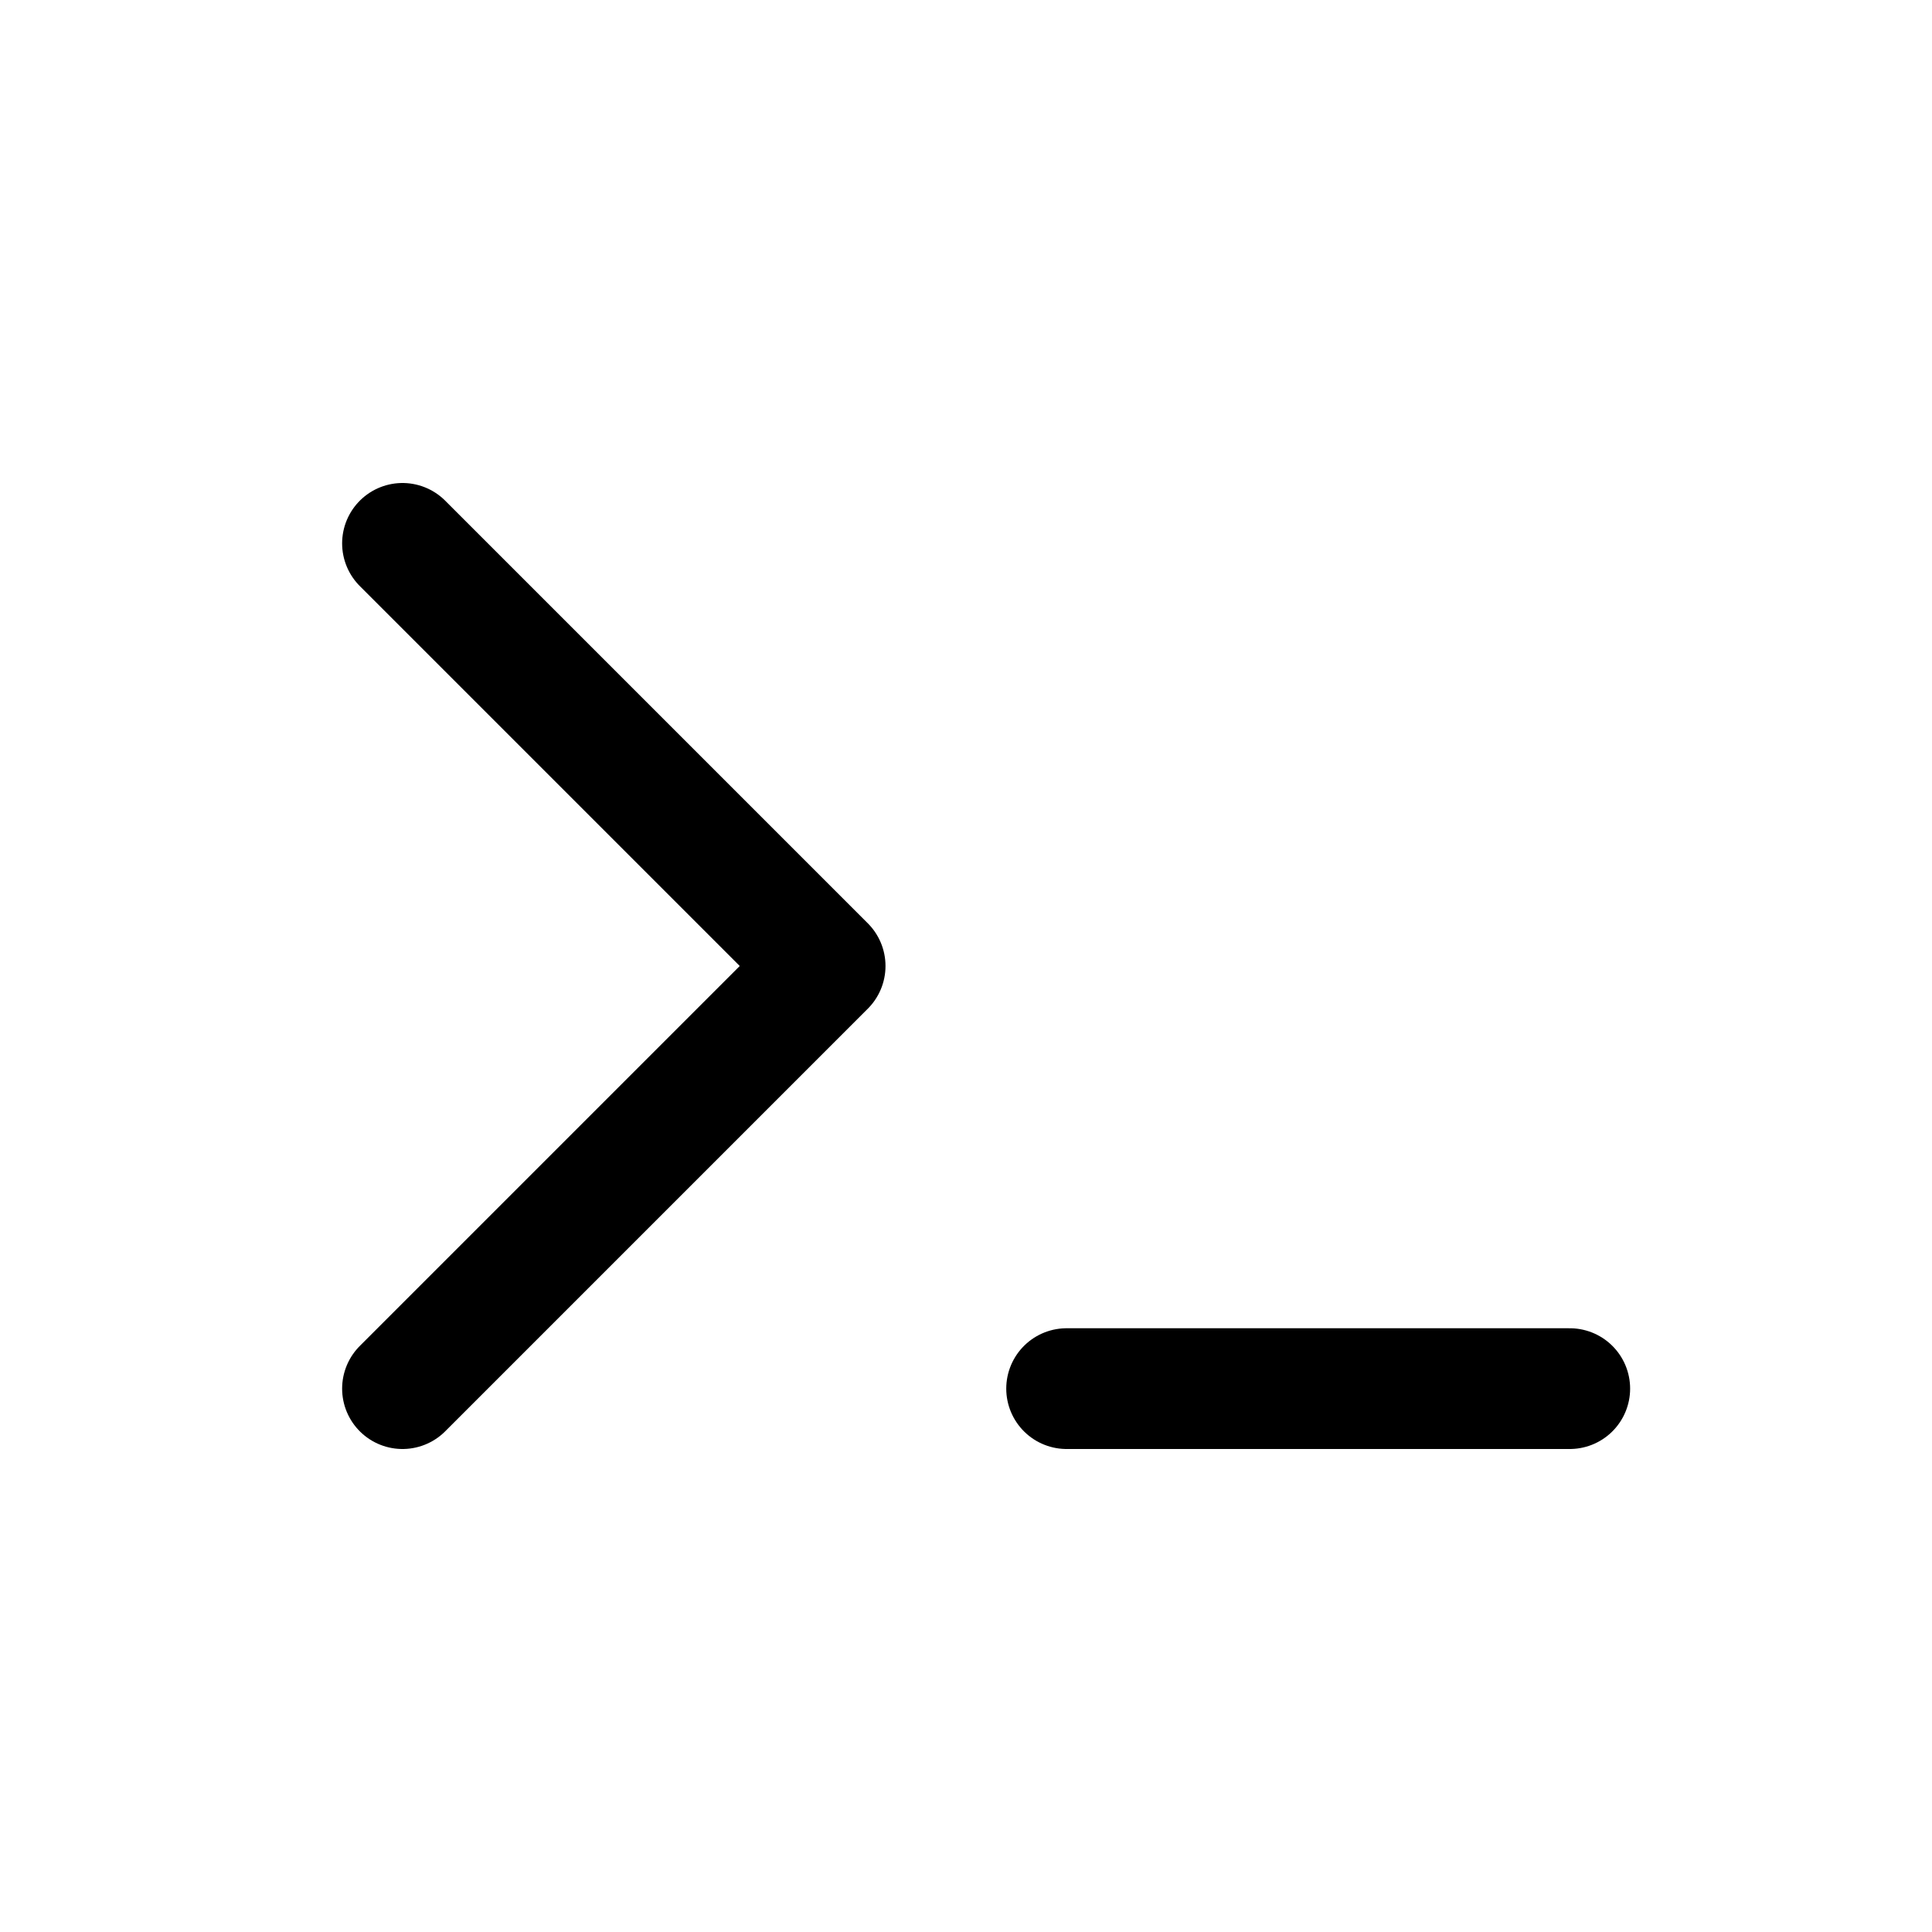
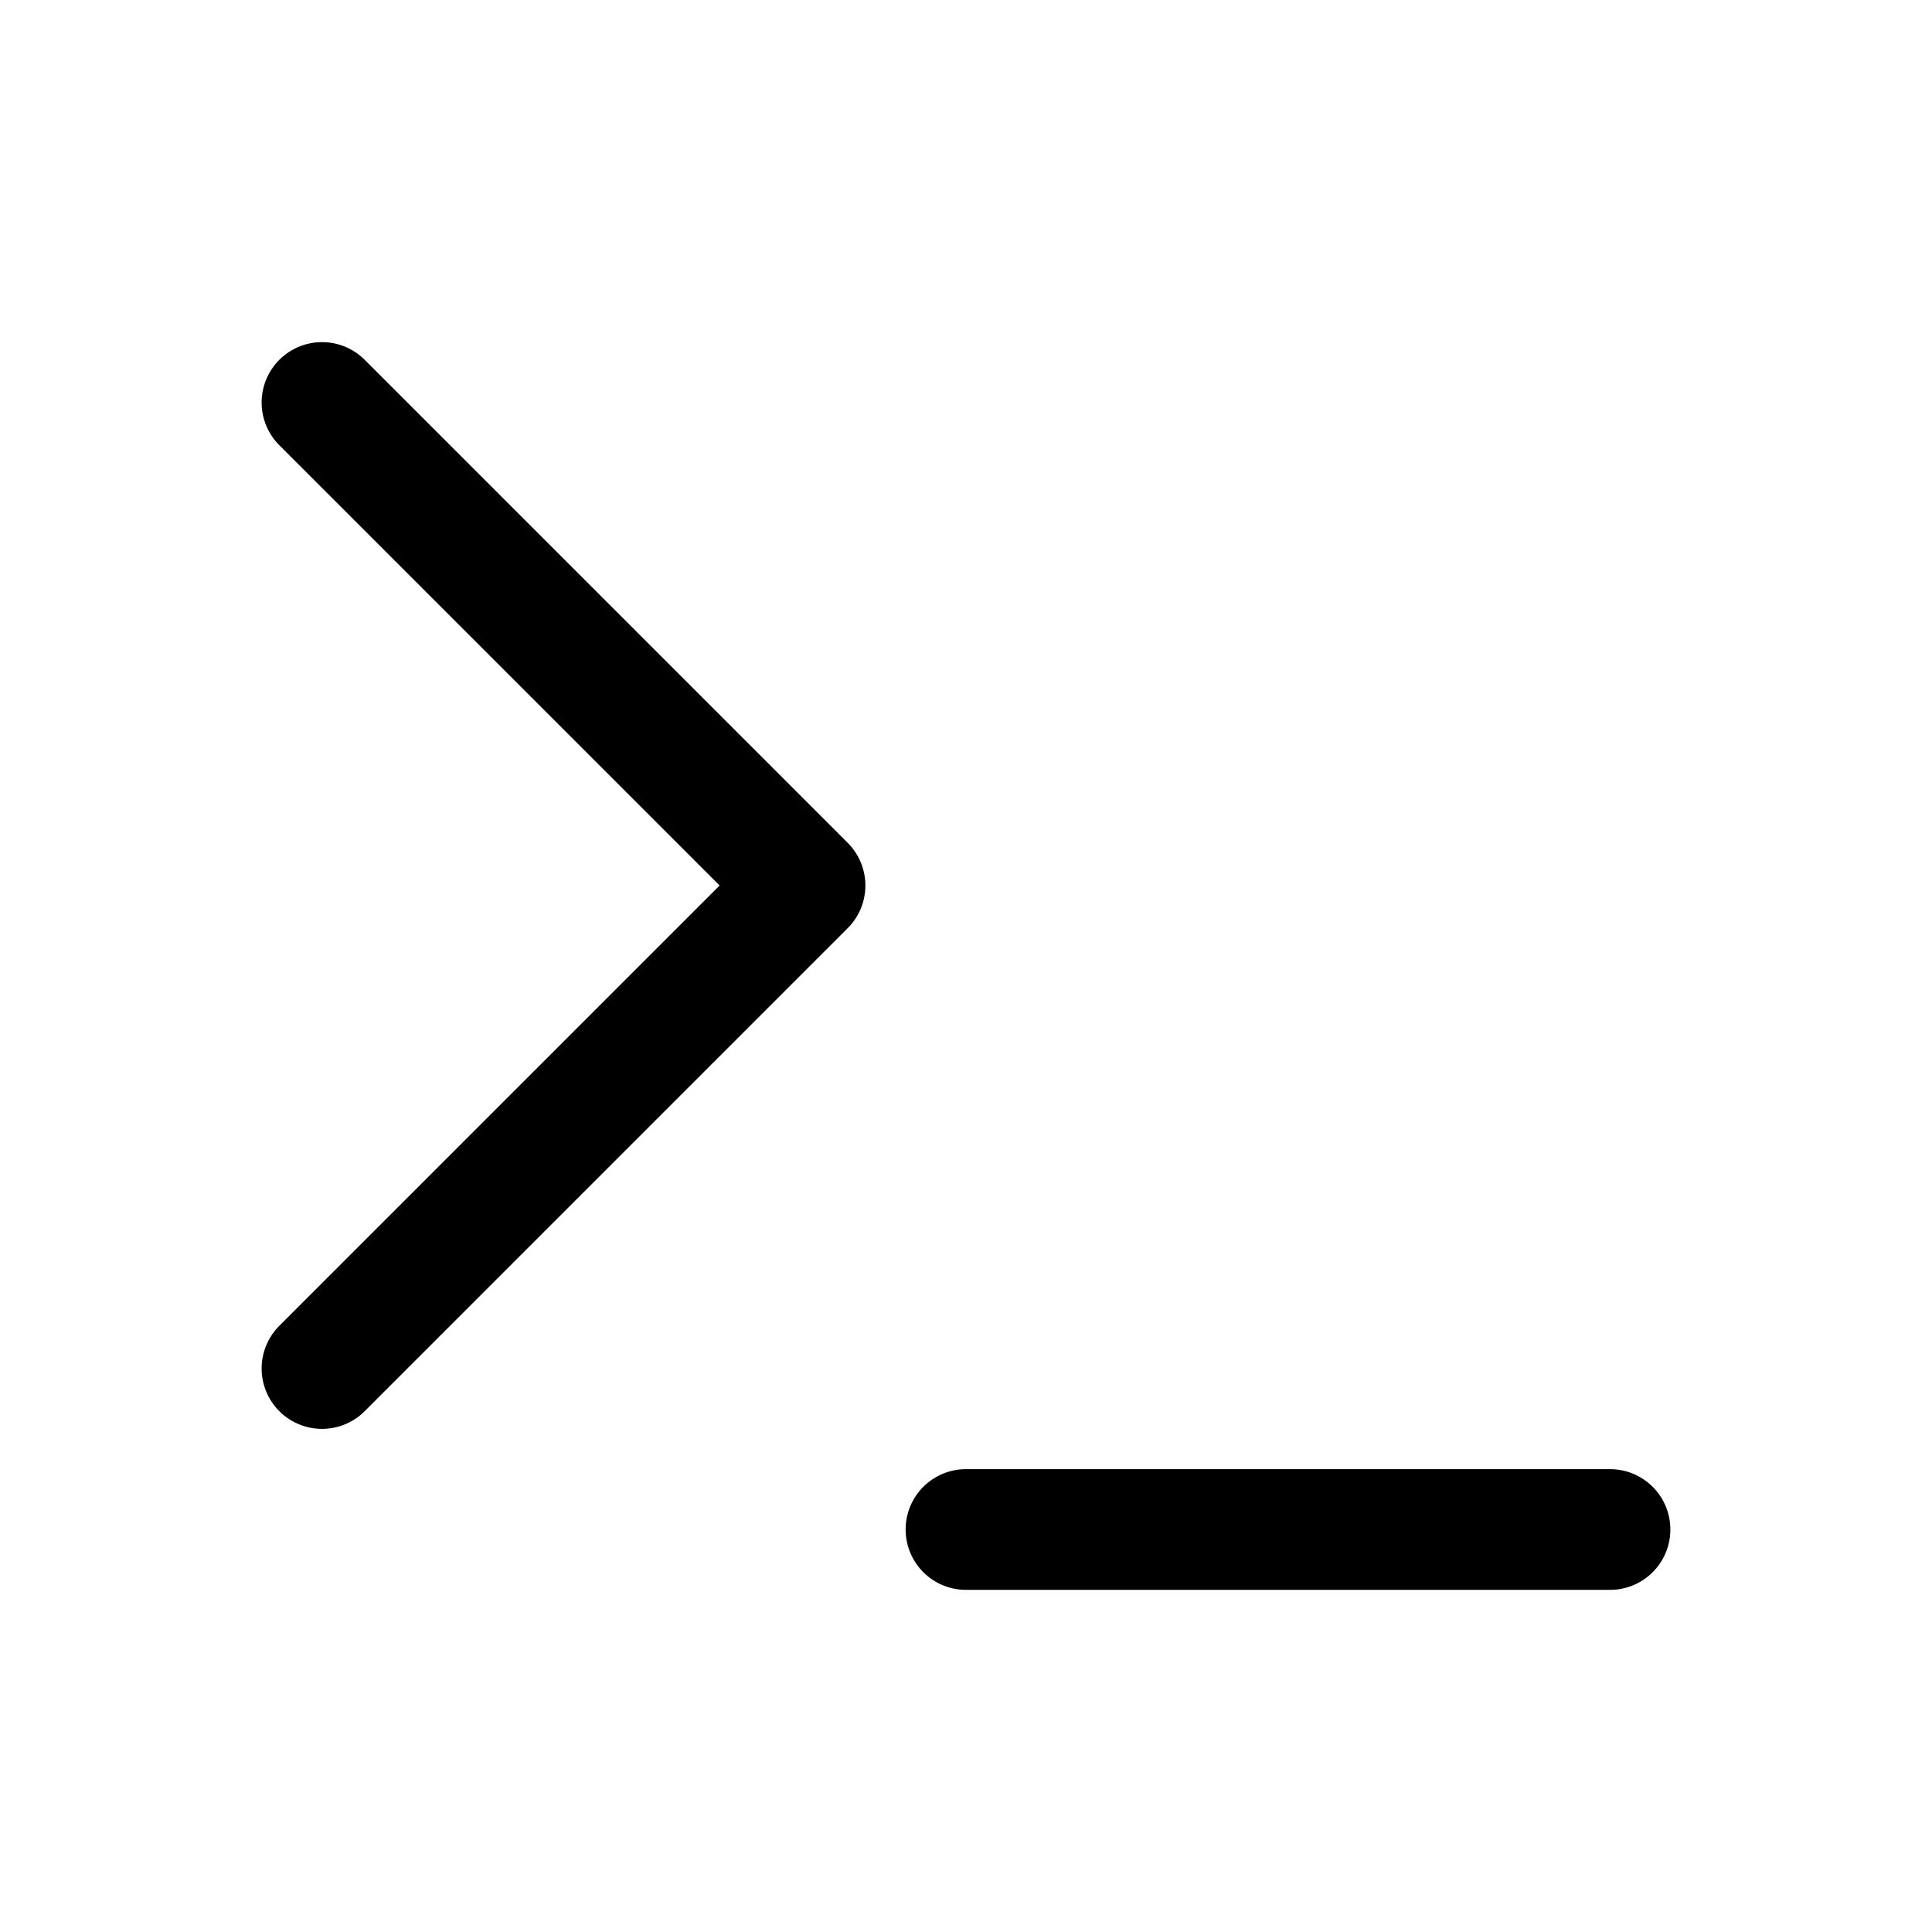
- <svg xmlns="http://www.w3.org/2000/svg" viewBox="0 0 24 24" fill="none" stroke-width="1.5" stroke-linecap="round" stroke-linejoin="round">
-   <path d="M5 6.75 10.25 12 5 17.25" stroke="currentColor" />
-   <path d="M13.25 17.25h6.25" stroke="currentColor" />
+ <svg xmlns="http://www.w3.org/2000/svg" viewBox="0 0 24 24" fill="none" stroke="currentColor" stroke-width="1.5" stroke-linecap="round" stroke-linejoin="round">
+   <path d="M12 19h8" />
+   <path d="m4 17 6-6-6-6" />
</svg>
